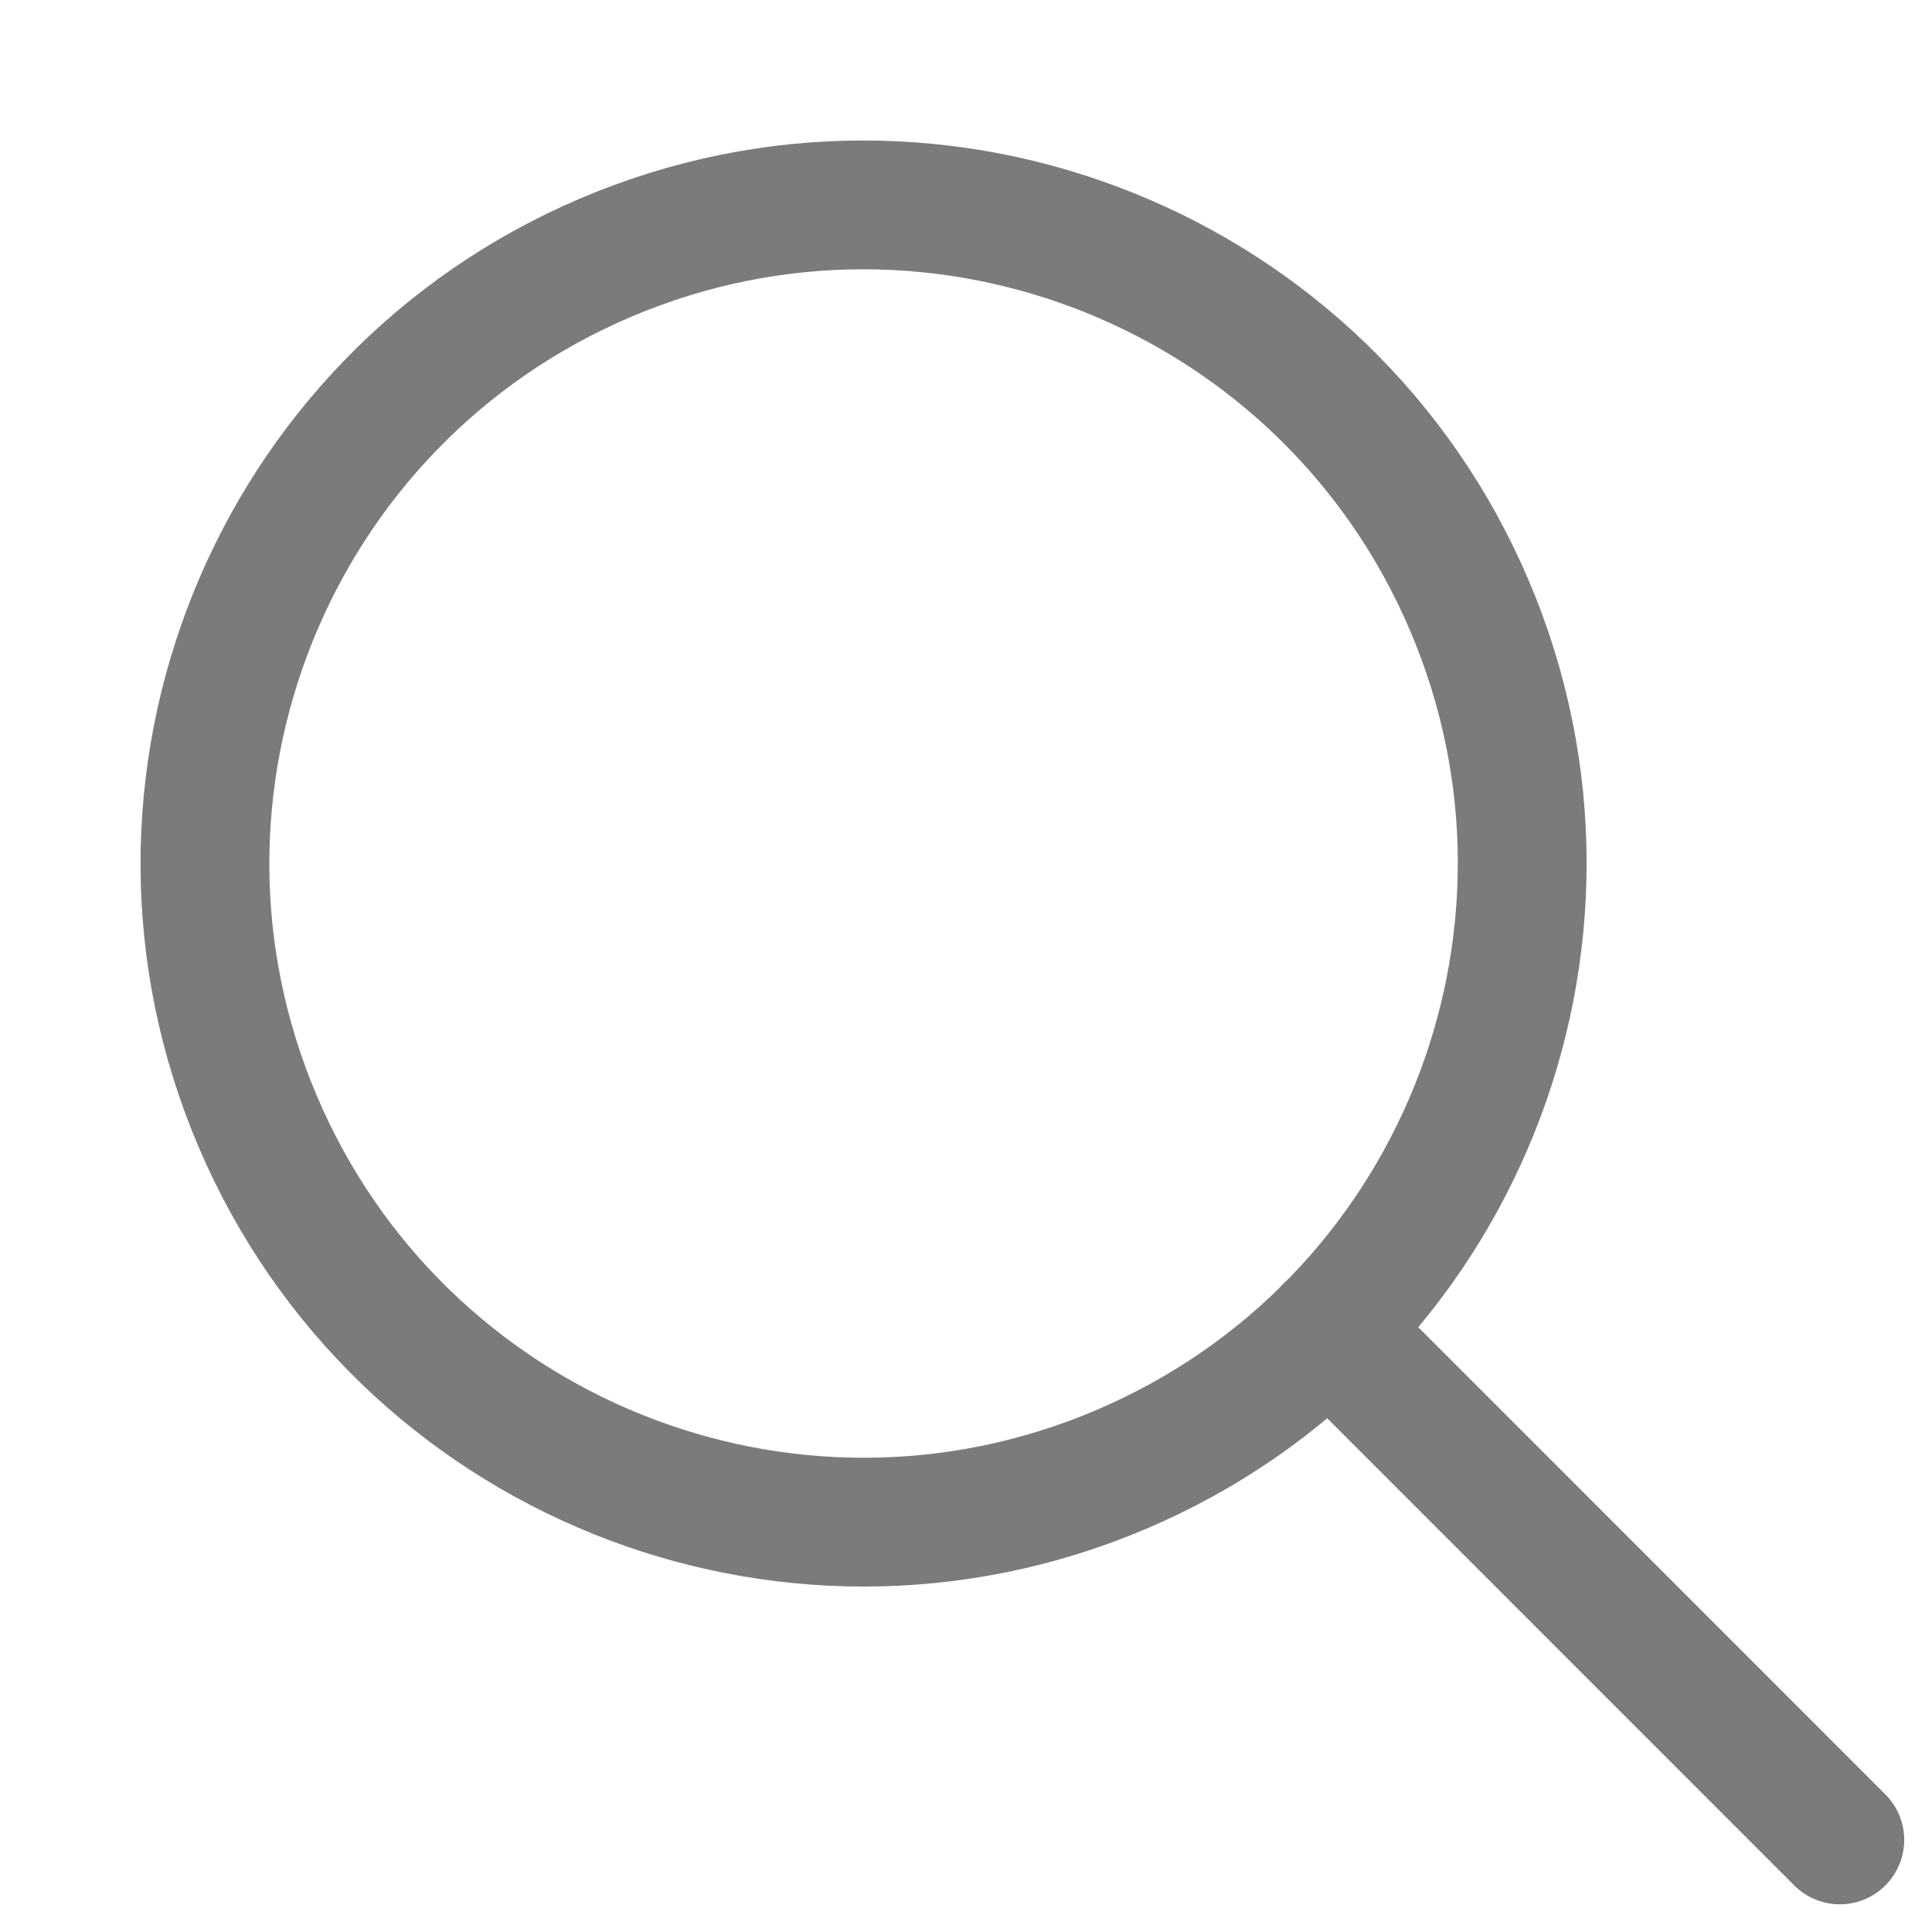
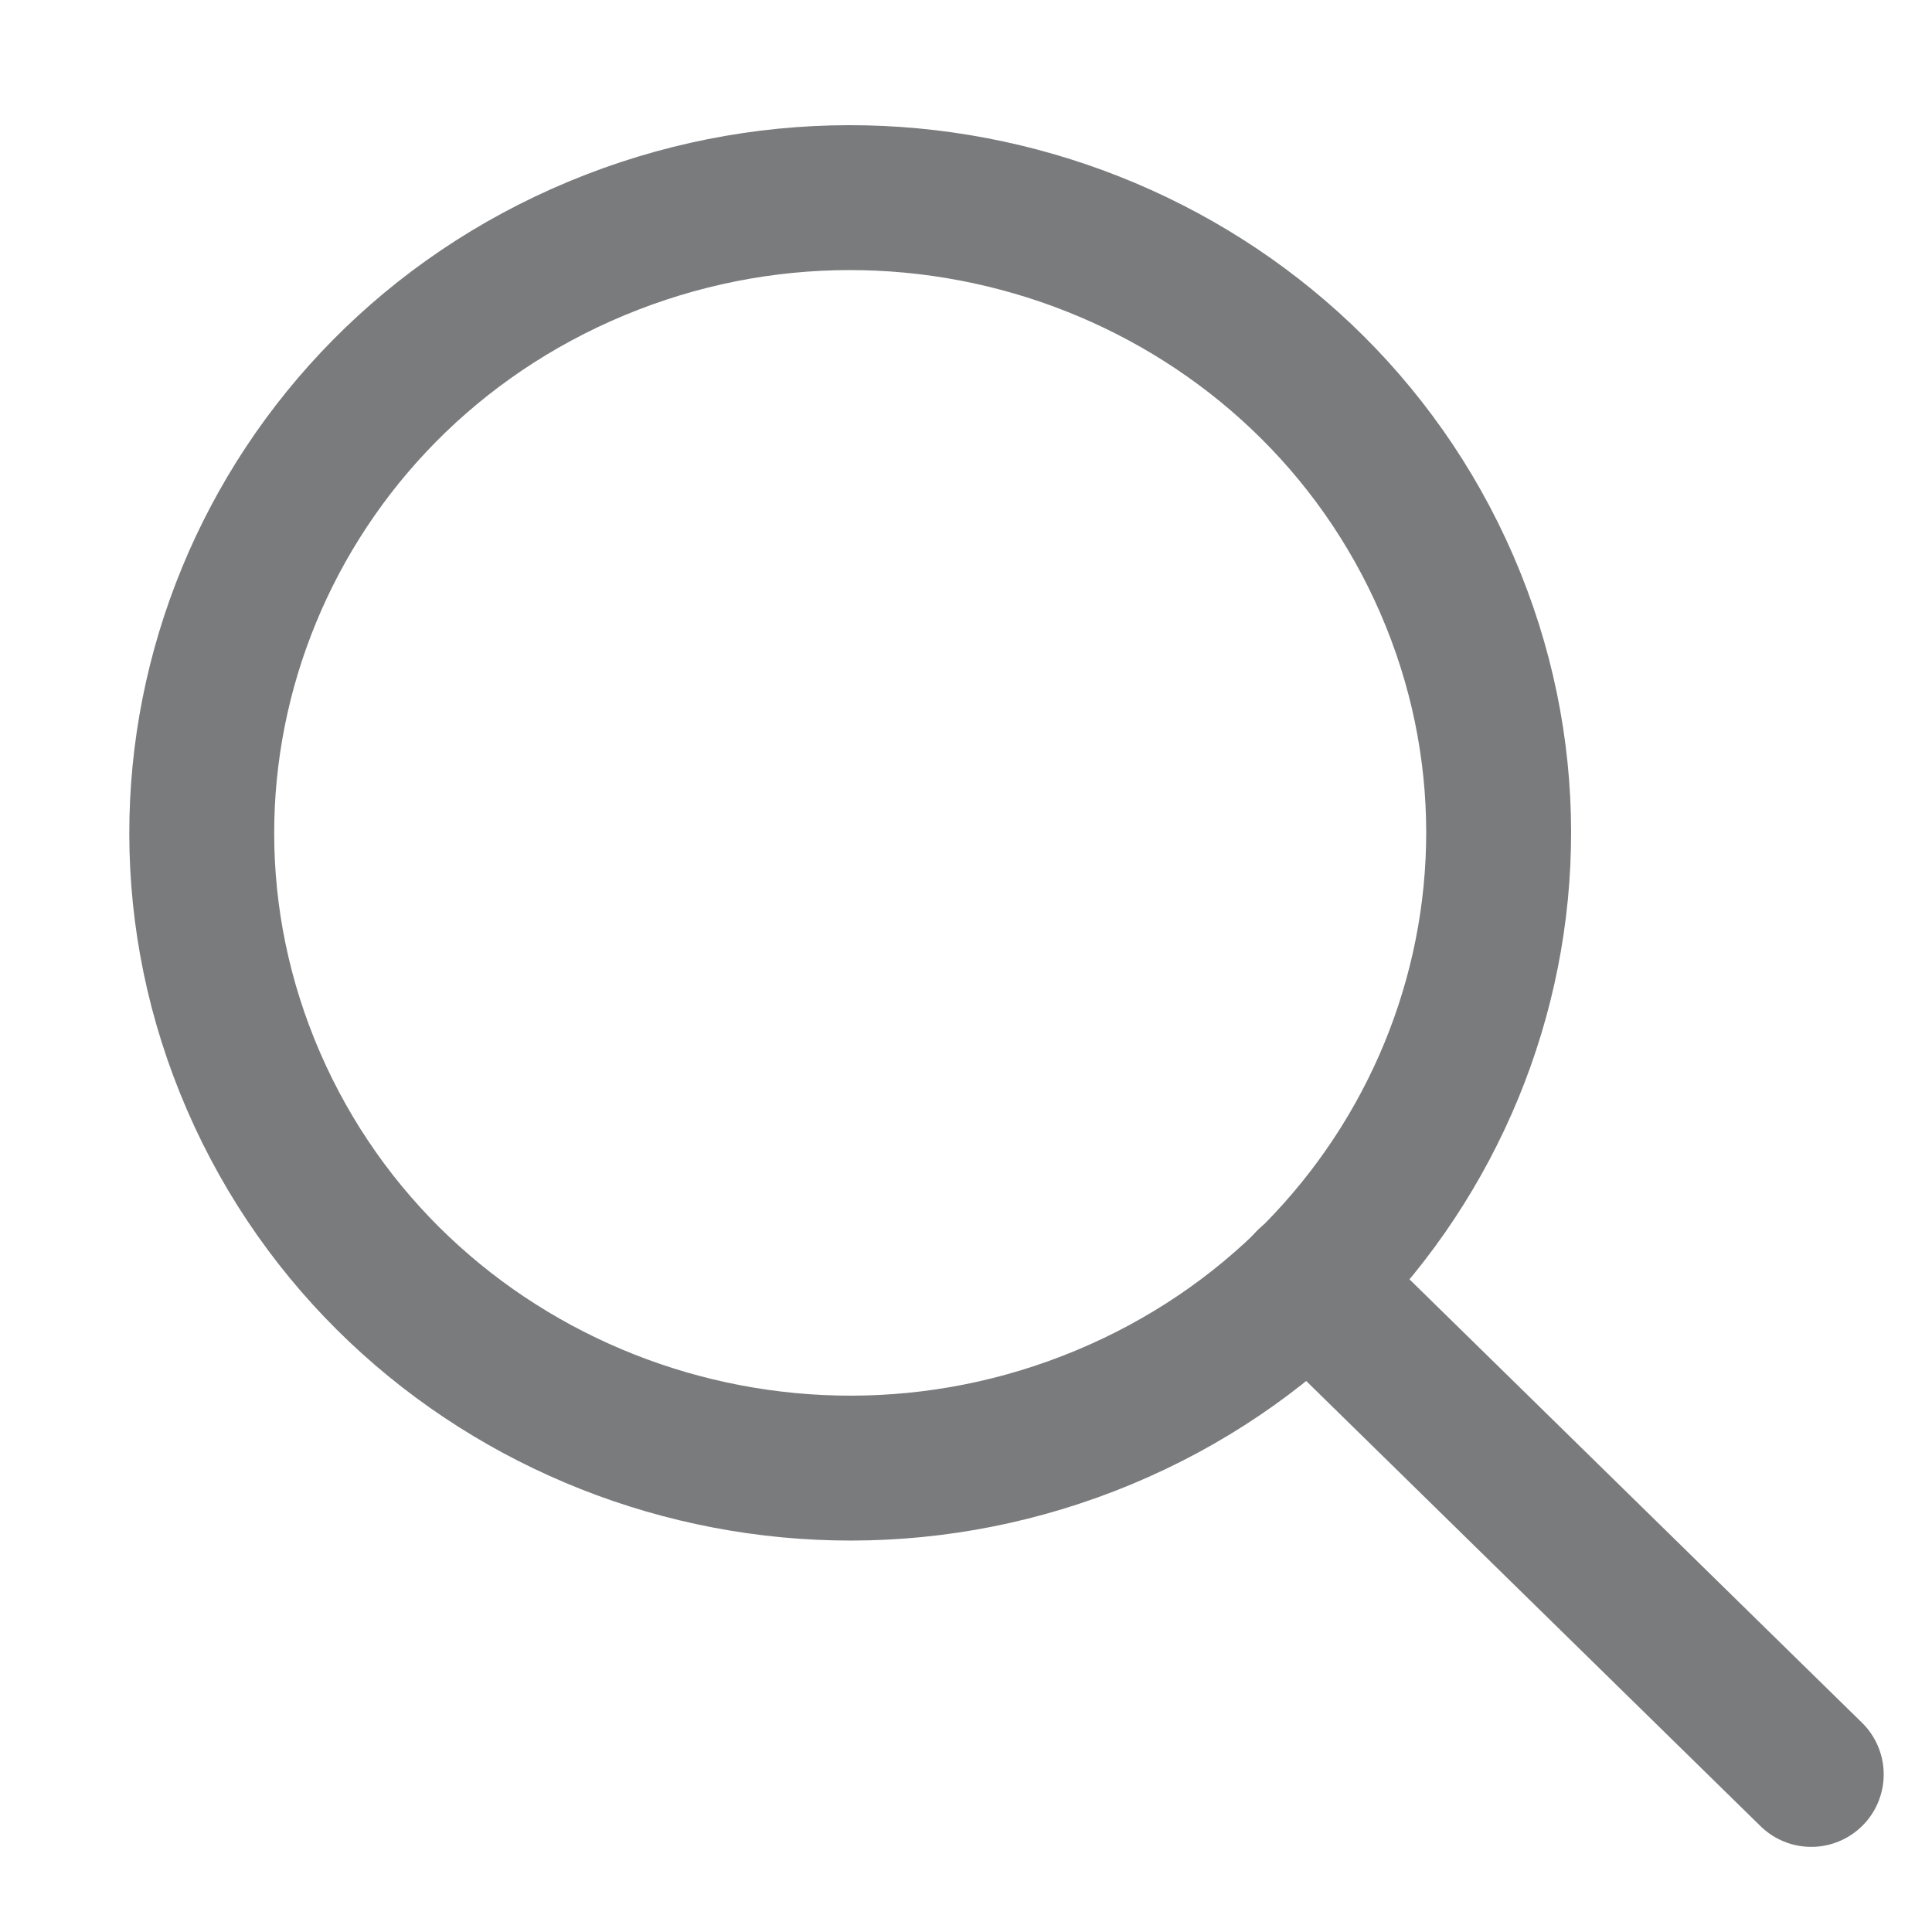
- <svg xmlns="http://www.w3.org/2000/svg" width="18" height="18" viewBox="0 0 18 18" fill="none">
-   <path d="M12.383 12.383L17.141 17.142" stroke="#7A7B7D" stroke-width="1.2" stroke-linecap="round" stroke-linejoin="round" />
-   <path fill-rule="evenodd" clip-rule="evenodd" d="M10.445 13.691C13.563 12.366 15.017 8.764 13.692 5.646C12.367 2.528 8.764 1.074 5.646 2.399C2.528 3.725 1.074 7.327 2.4 10.445C3.725 13.563 7.327 15.017 10.445 13.691Z" stroke="#7A7B7D" stroke-width="1.2" stroke-linecap="round" stroke-linejoin="round" />
+ <svg xmlns="http://www.w3.org/2000/svg" width="16" height="16" viewBox="0 0 16 16" fill="none">
+   <path d="M10.836 10.615L15 14.695" stroke="#7A7B7D" stroke-width="1.2" stroke-linecap="round" stroke-linejoin="round" />
+   <path fill-rule="evenodd" clip-rule="evenodd" d="M9.141 11.738C11.87 10.602 13.142 7.514 11.982 4.84C10.822 2.167 7.67 0.921 4.941 2.057C2.212 3.193 0.94 6.281 2.1 8.955C3.26 11.628 6.412 12.874 9.141 11.738Z" stroke="#7A7B7D" stroke-width="1.2" stroke-linecap="round" stroke-linejoin="round" />
</svg>
